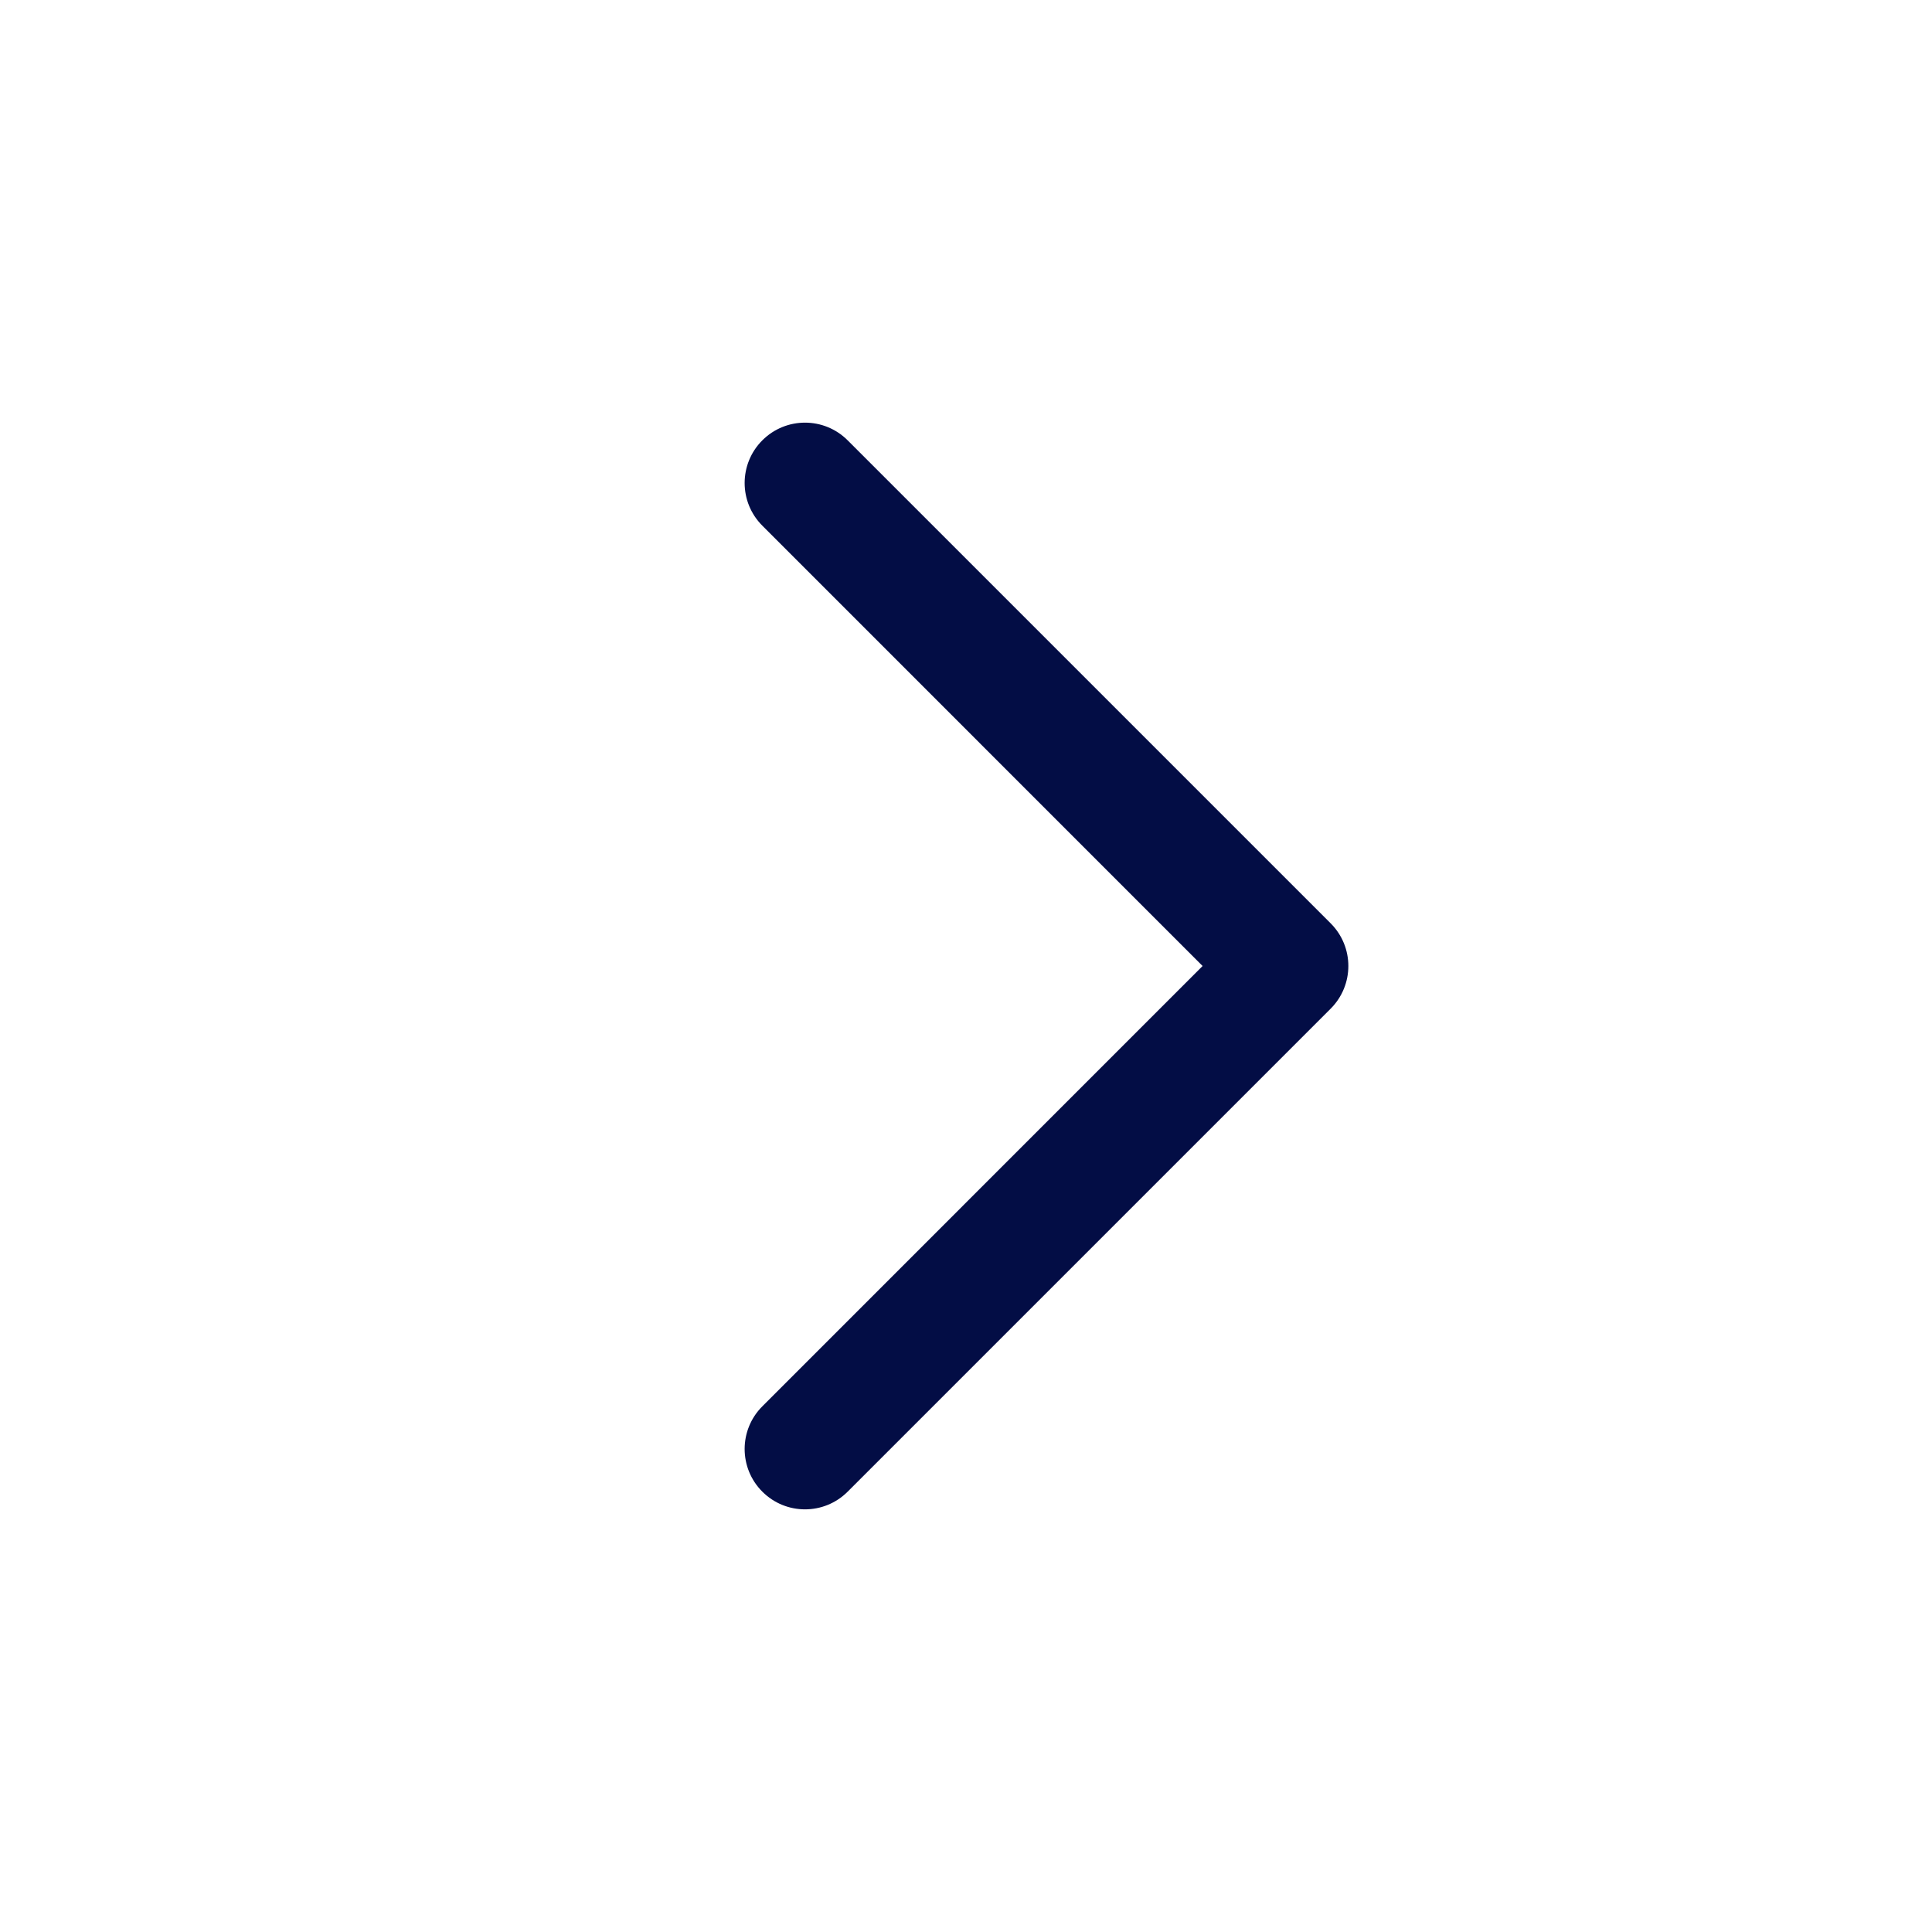
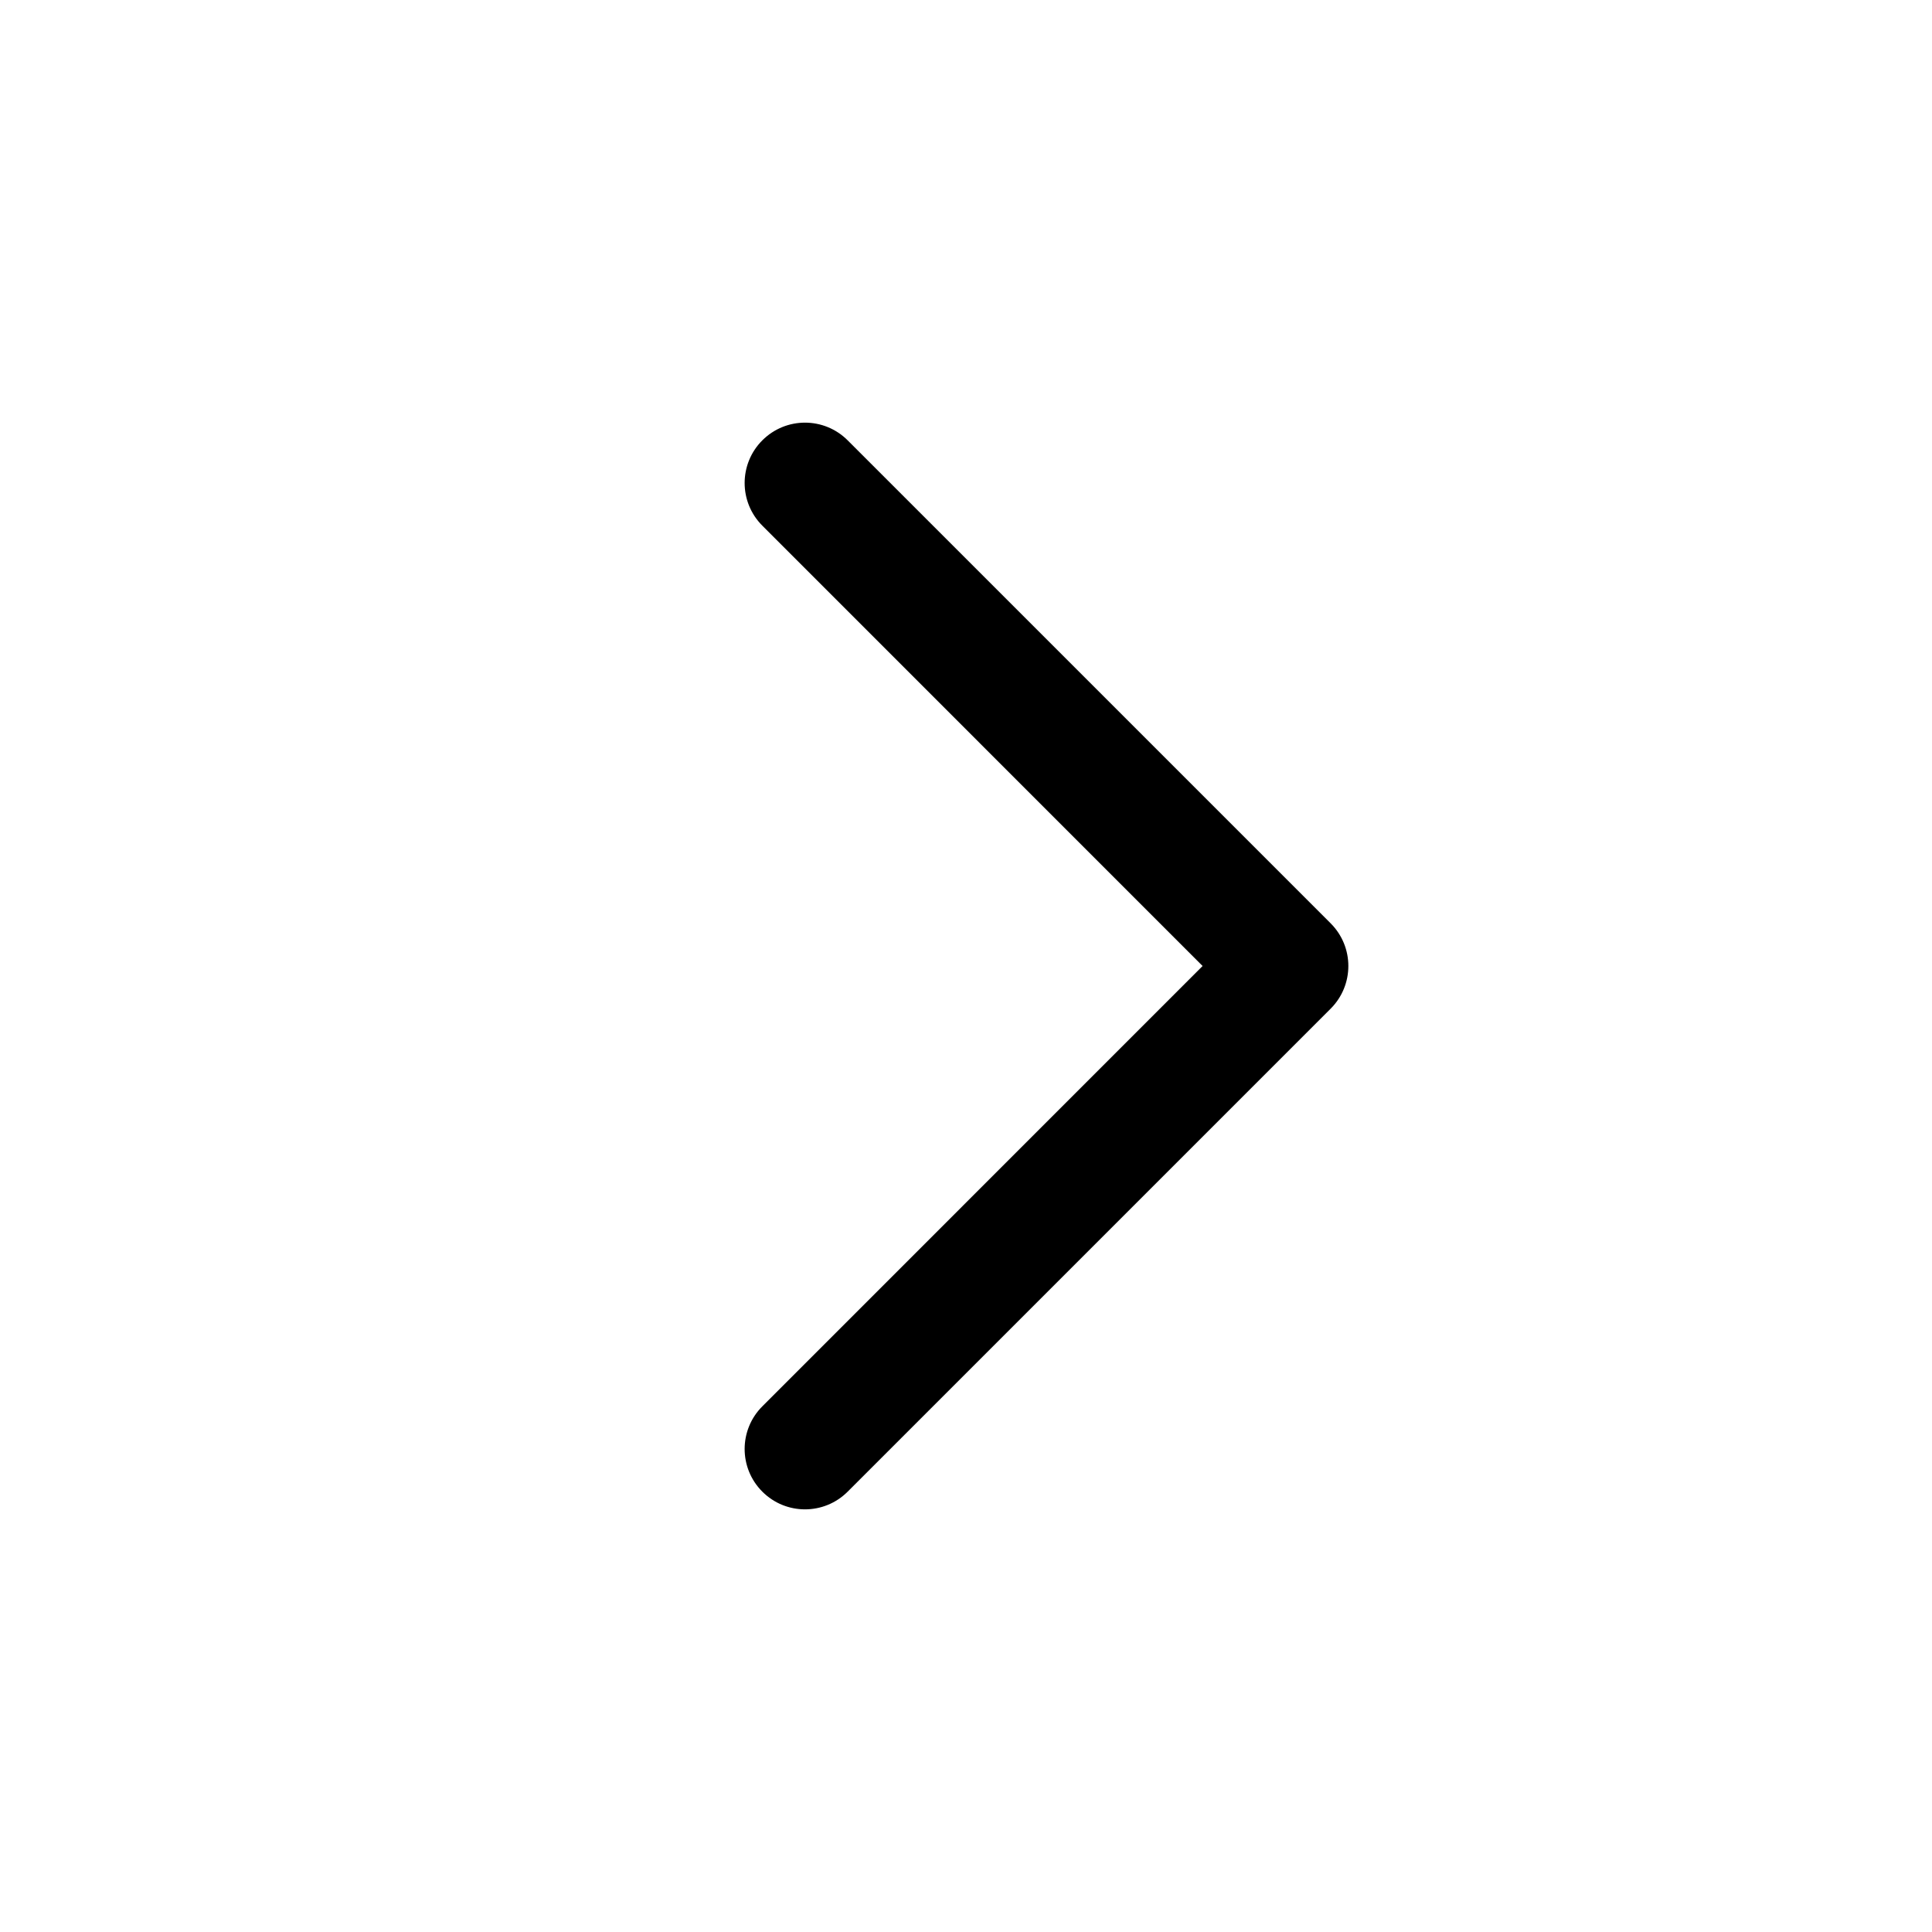
<svg xmlns="http://www.w3.org/2000/svg" width="24px" height="24px" viewBox="0 0 24 24" fill="none">
-   <path fill-rule="evenodd" clip-rule="evenodd" d="M9.47 5.47C9.763 5.177 10.237 5.177 10.53 5.47L16.53 11.47C16.823 11.763 16.823 12.237 16.53 12.53L10.53 18.53C10.237 18.823 9.763 18.823 9.47 18.53C9.177 18.237 9.177 17.763 9.47 17.47L14.939 12L9.47 6.53C9.177 6.237 9.177 5.763 9.47 5.47Z" fill="#030D45" />
+   <path fill-rule="evenodd" clip-rule="evenodd" d="M9.47 5.47C9.763 5.177 10.237 5.177 10.53 5.47L16.53 11.47C16.823 11.763 16.823 12.237 16.53 12.53L10.53 18.53C10.237 18.823 9.763 18.823 9.47 18.53C9.177 18.237 9.177 17.763 9.47 17.47L14.939 12L9.47 6.53C9.177 6.237 9.177 5.763 9.47 5.47Z" fill="#000" />
</svg>
